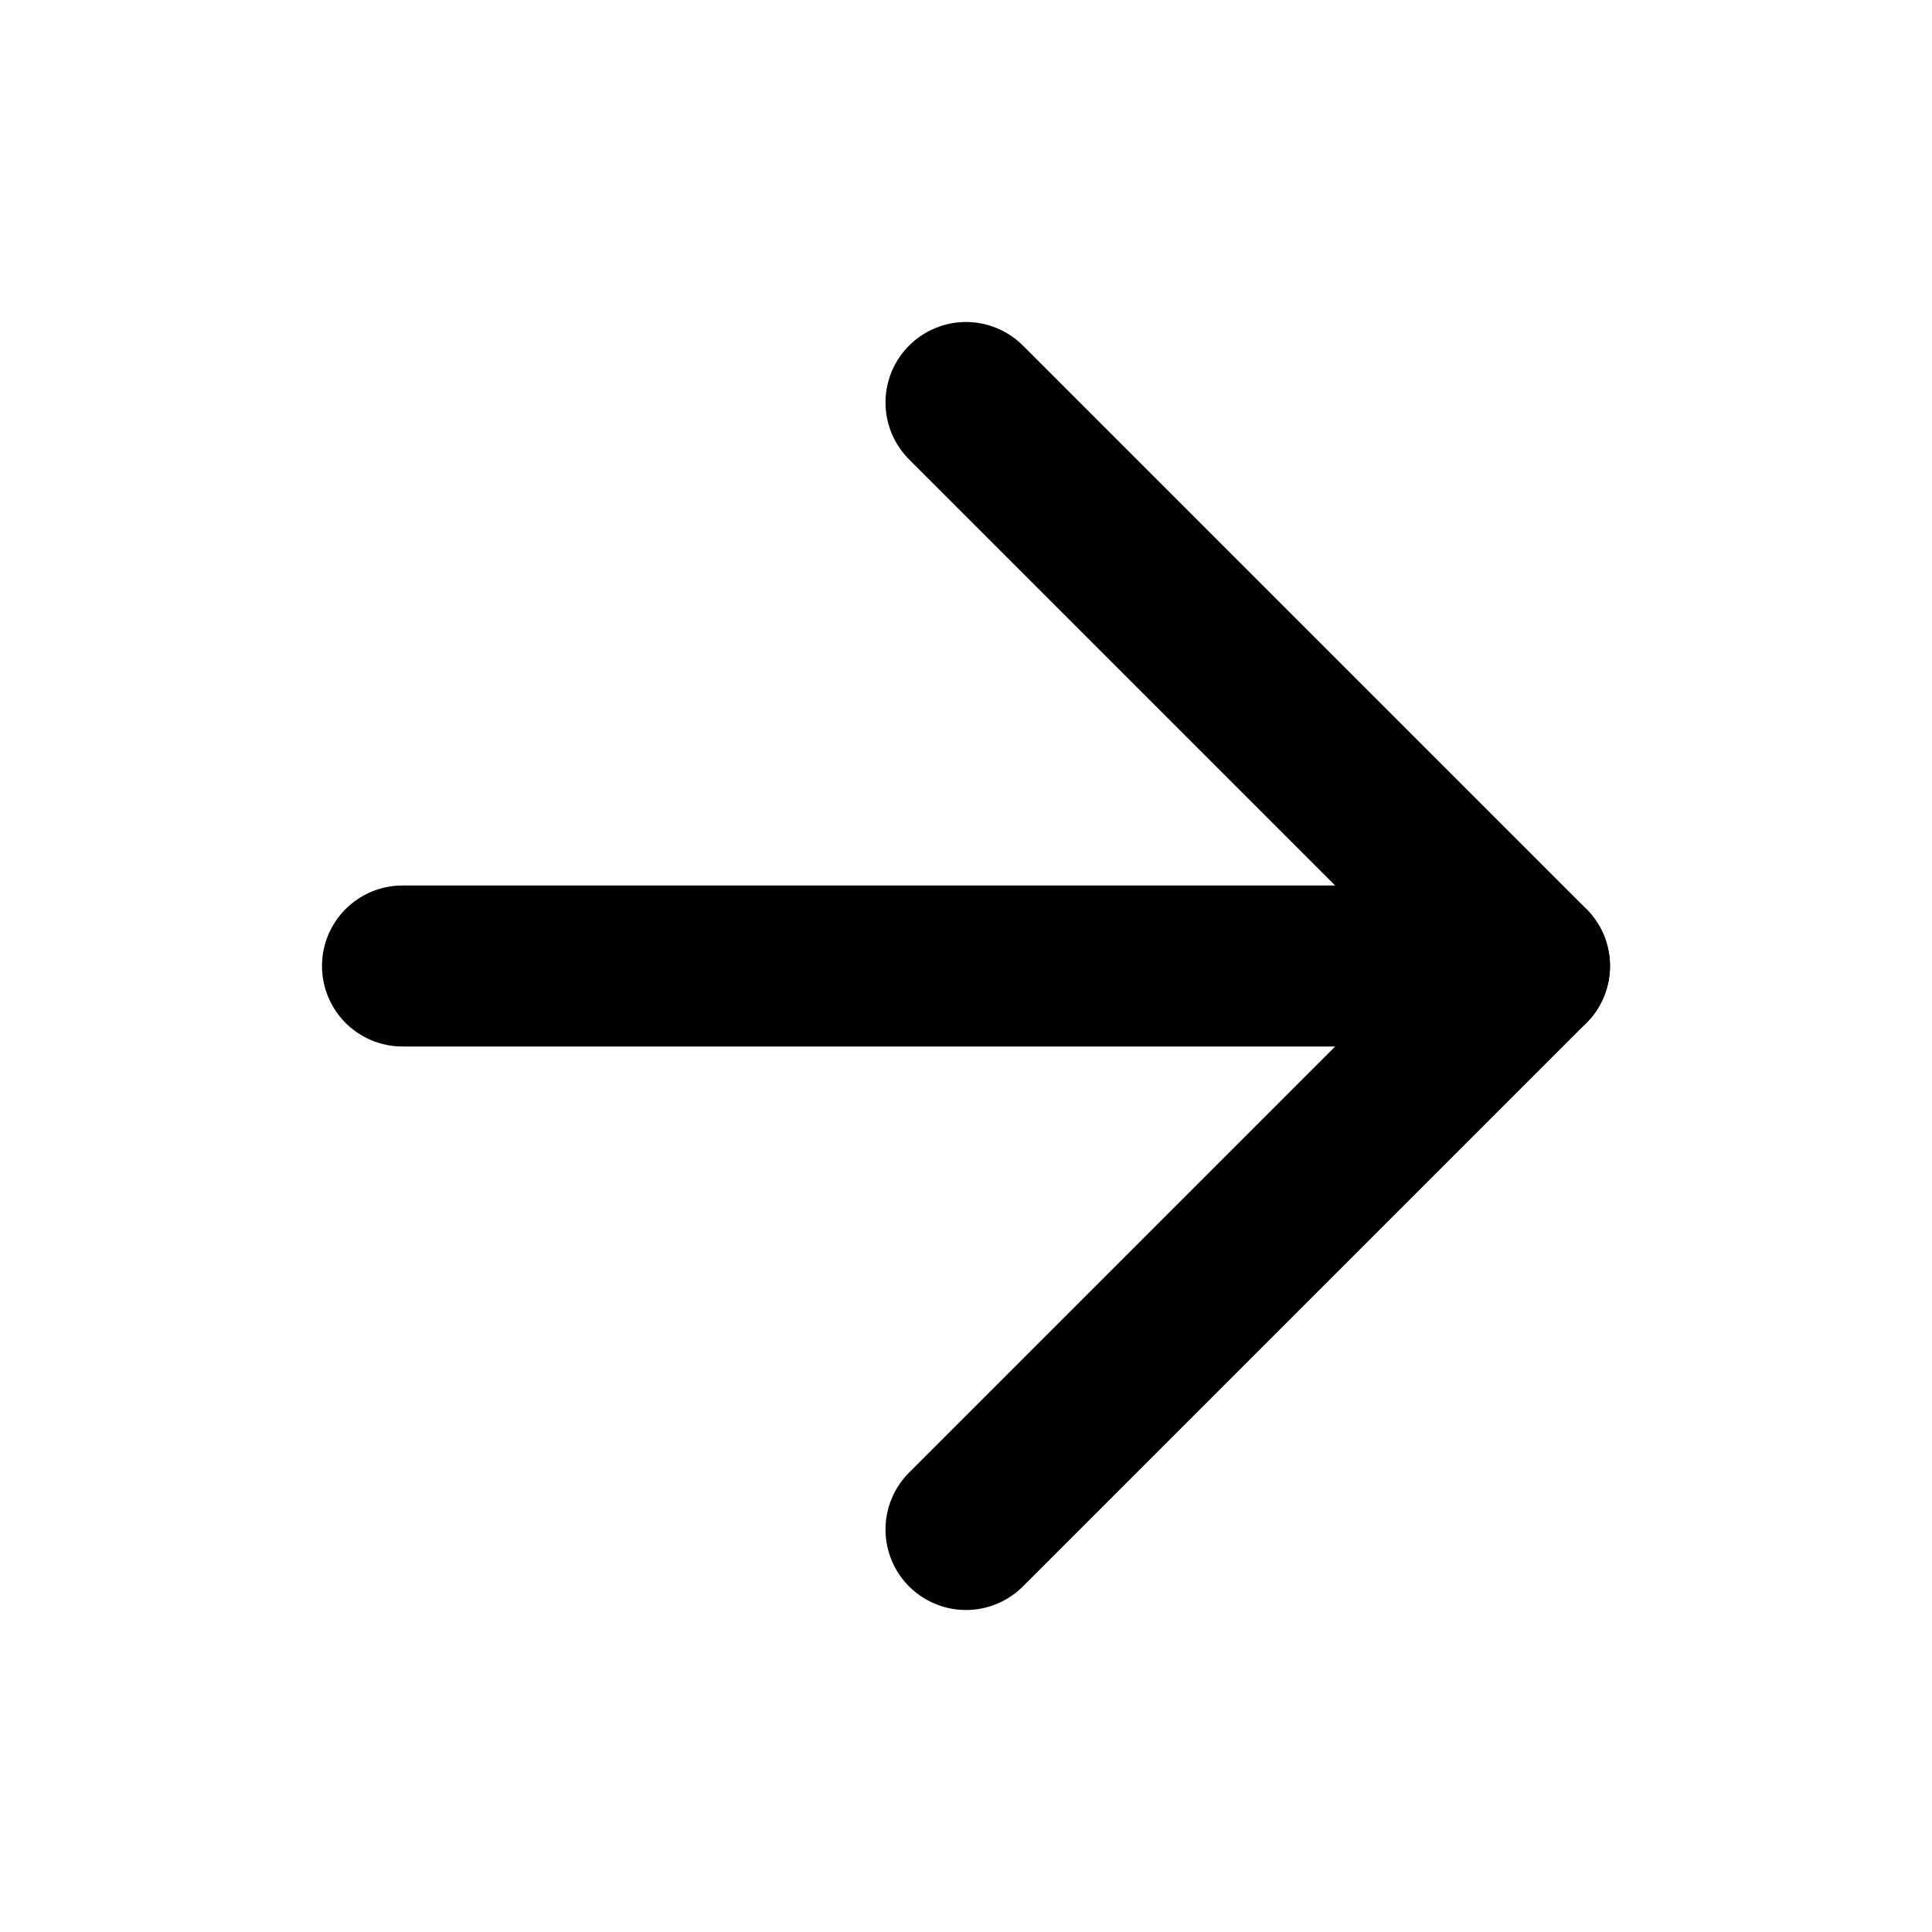
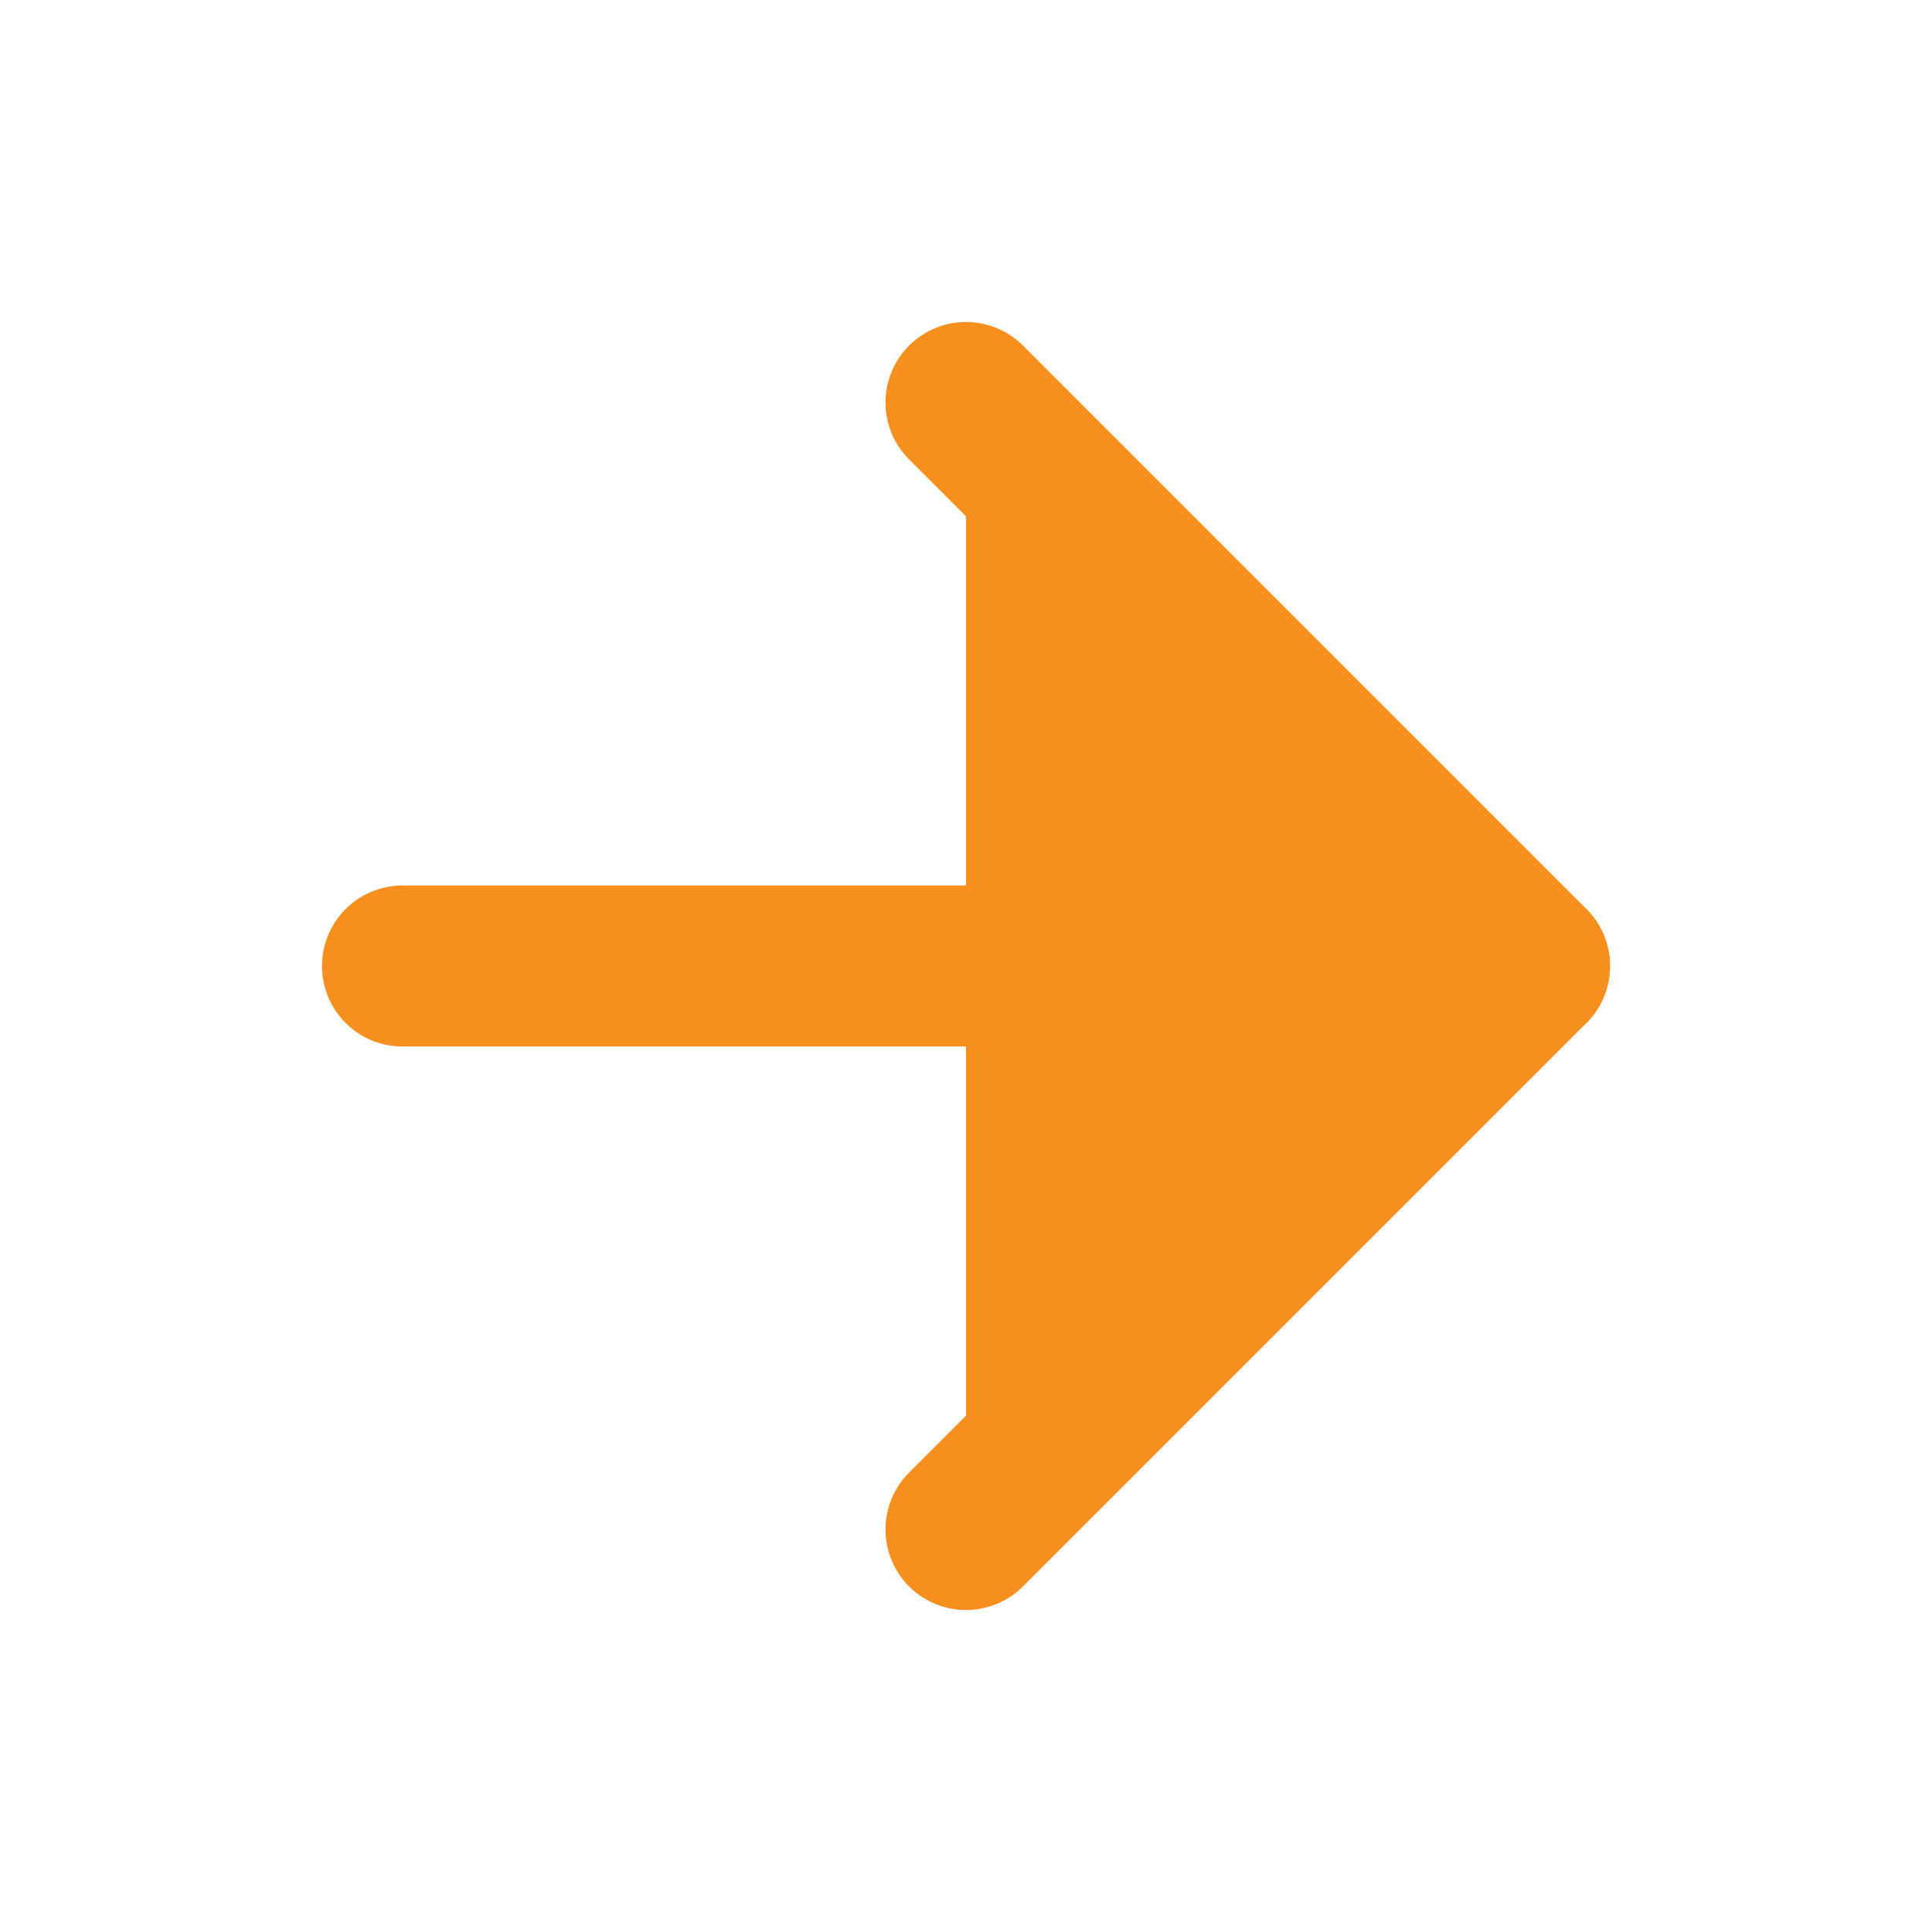
- <svg xmlns="http://www.w3.org/2000/svg" width="24" height="24" viewBox="0 0 24 24" fill="none" stroke="currentColor" stroke-width="2" stroke-linecap="round" stroke-linejoin="round" class="lucide lucide-arrow-right">
+ <svg xmlns="http://www.w3.org/2000/svg" width="24" height="24" viewBox="0 0 24 24" fill="#F78F1E" stroke="#F78F1E" stroke-width="2" stroke-linecap="round" stroke-linejoin="round" class="lucide lucide-arrow-right">
  <path d="M5 12h14" />
  <path d="m12 5 7 7-7 7" />
</svg>
